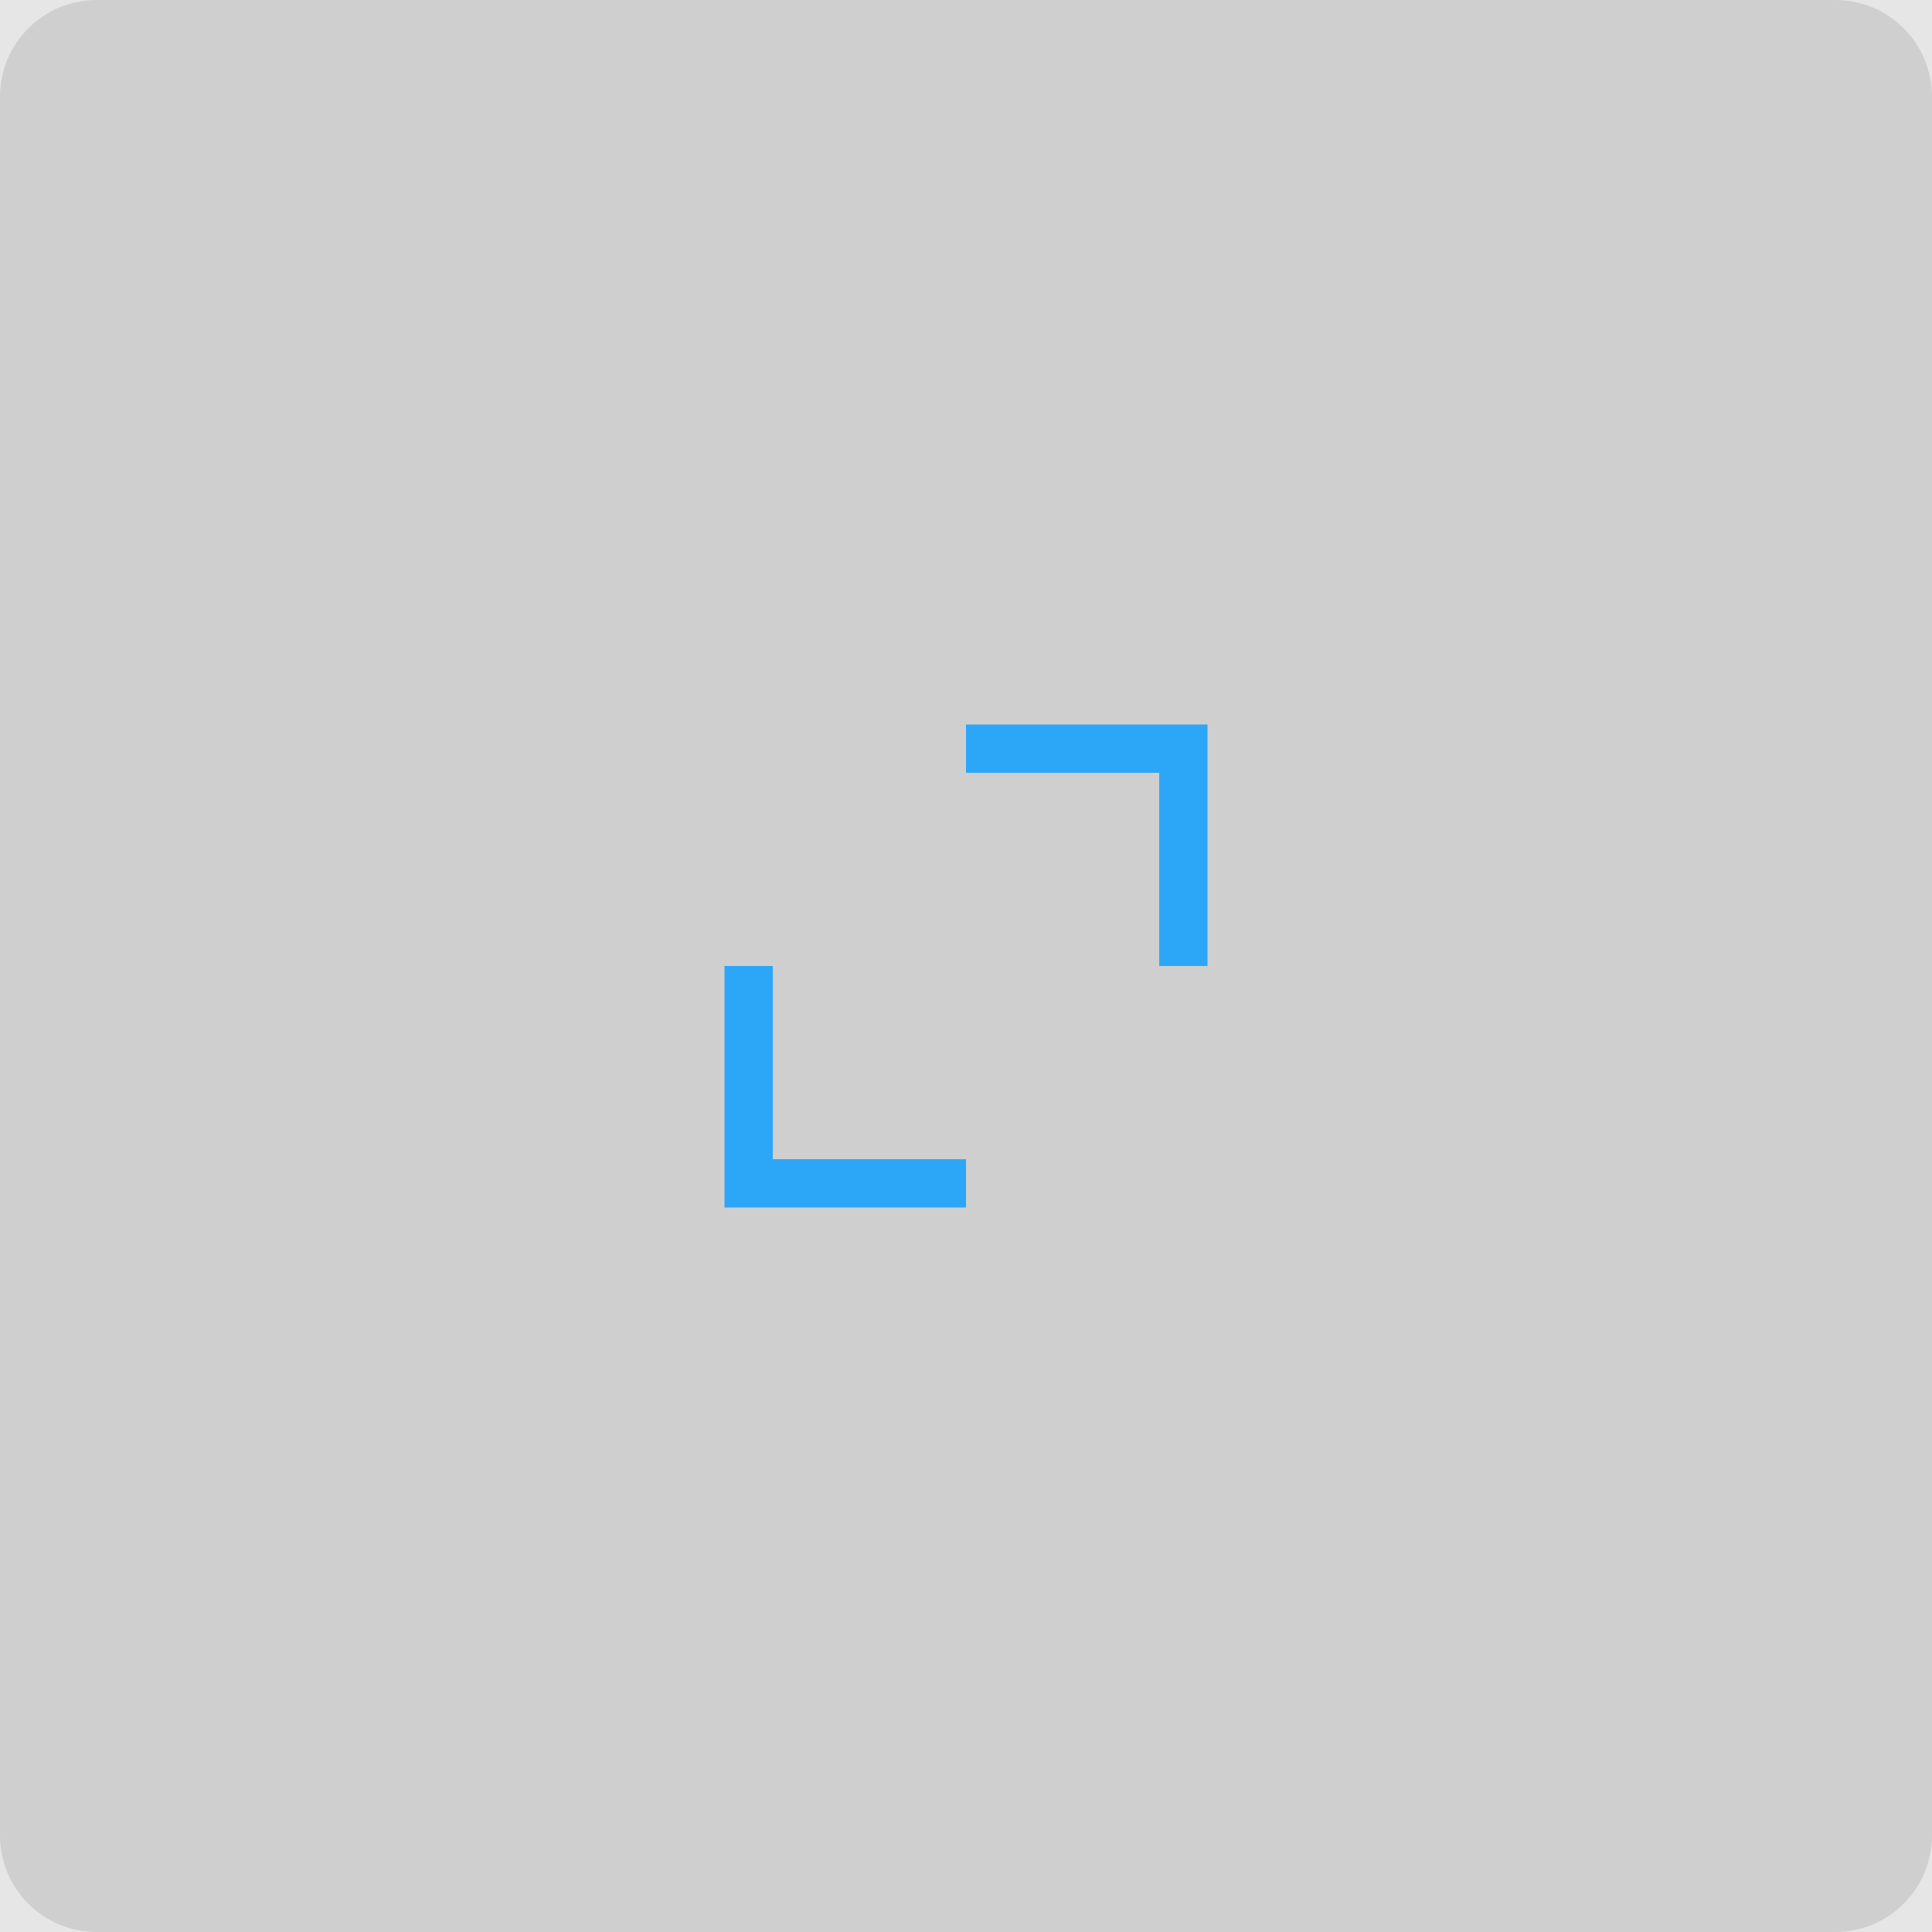
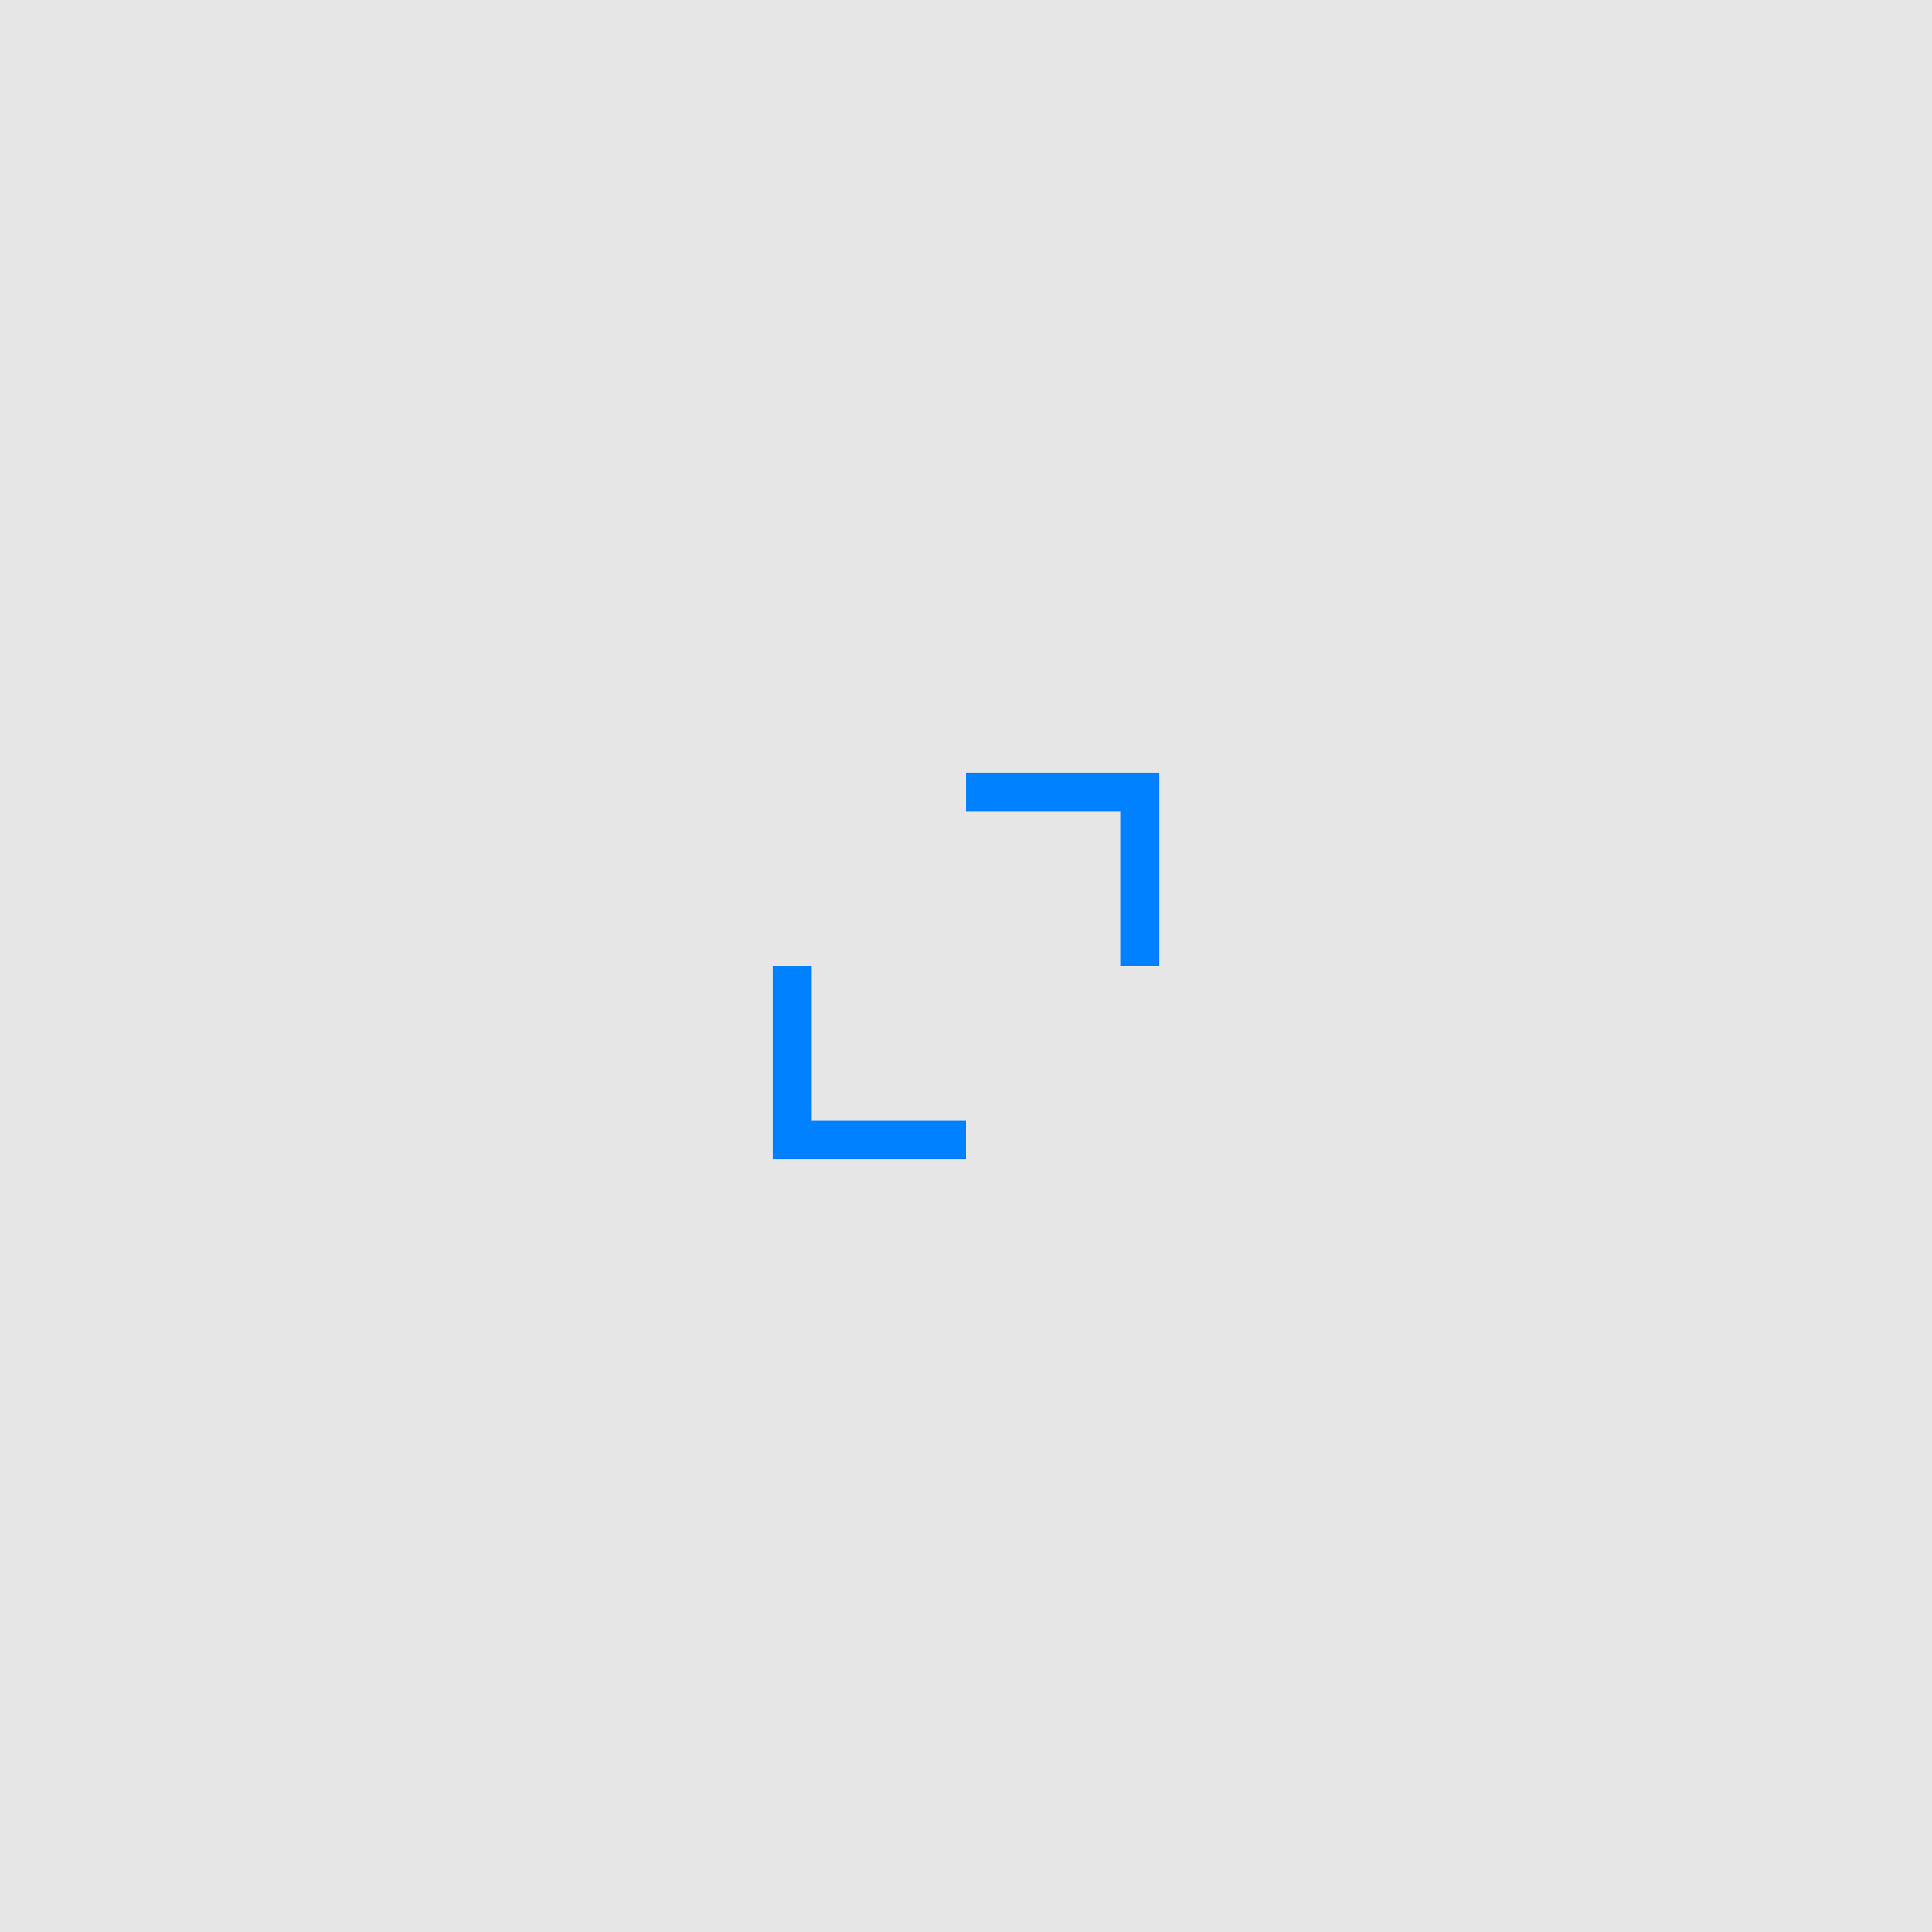
- <svg xmlns="http://www.w3.org/2000/svg" width="40" height="40" viewBox="0 0 40 40">
-   <g fill="none" fill-rule="evenodd">
-     <rect width="40" height="40" fill="#000" fill-opacity=".1" rx="2" />
-     <rect width="40" height="40" fill="#000" fill-opacity=".1" />
-     <path fill="#2CA7F8" fill-rule="nonzero" d="M24,20 L24,16 L20,16 L20,15 L25,15 L25,20 L24,20 Z M16,20 L16,24 L20,24 L20,25 L15,25 L15,20 L16,20 Z" />
+ <svg xmlns="http://www.w3.org/2000/svg" width="50px" height="50px" viewBox="0 0 50 50" version="1.1">
+   <g id="页面-1" stroke="none" stroke-width="1" fill="none" fill-rule="evenodd">
+     <g id="第三方标题栏40-24" transform="translate(-888, -408)">
+       <g id="dark-50" transform="translate(853, 31)">
+         <g id="fullscreen_press" transform="translate(35, 377)">
+           <rect id="矩形" fill-opacity="0.1" fill="#000000" fill-rule="nonzero" x="0" y="0" width="50" height="50" />
+           <path d="M29,25 L29,21 L25,21 L25,20 L30,20 L30,25 L29,25 Z M21,25 L21,29 L25,29 L25,30 L20,30 L20,25 L21,25 Z" id="形状" fill="#0081FF" />
+         </g>
+       </g>
+     </g>
  </g>
</svg>
